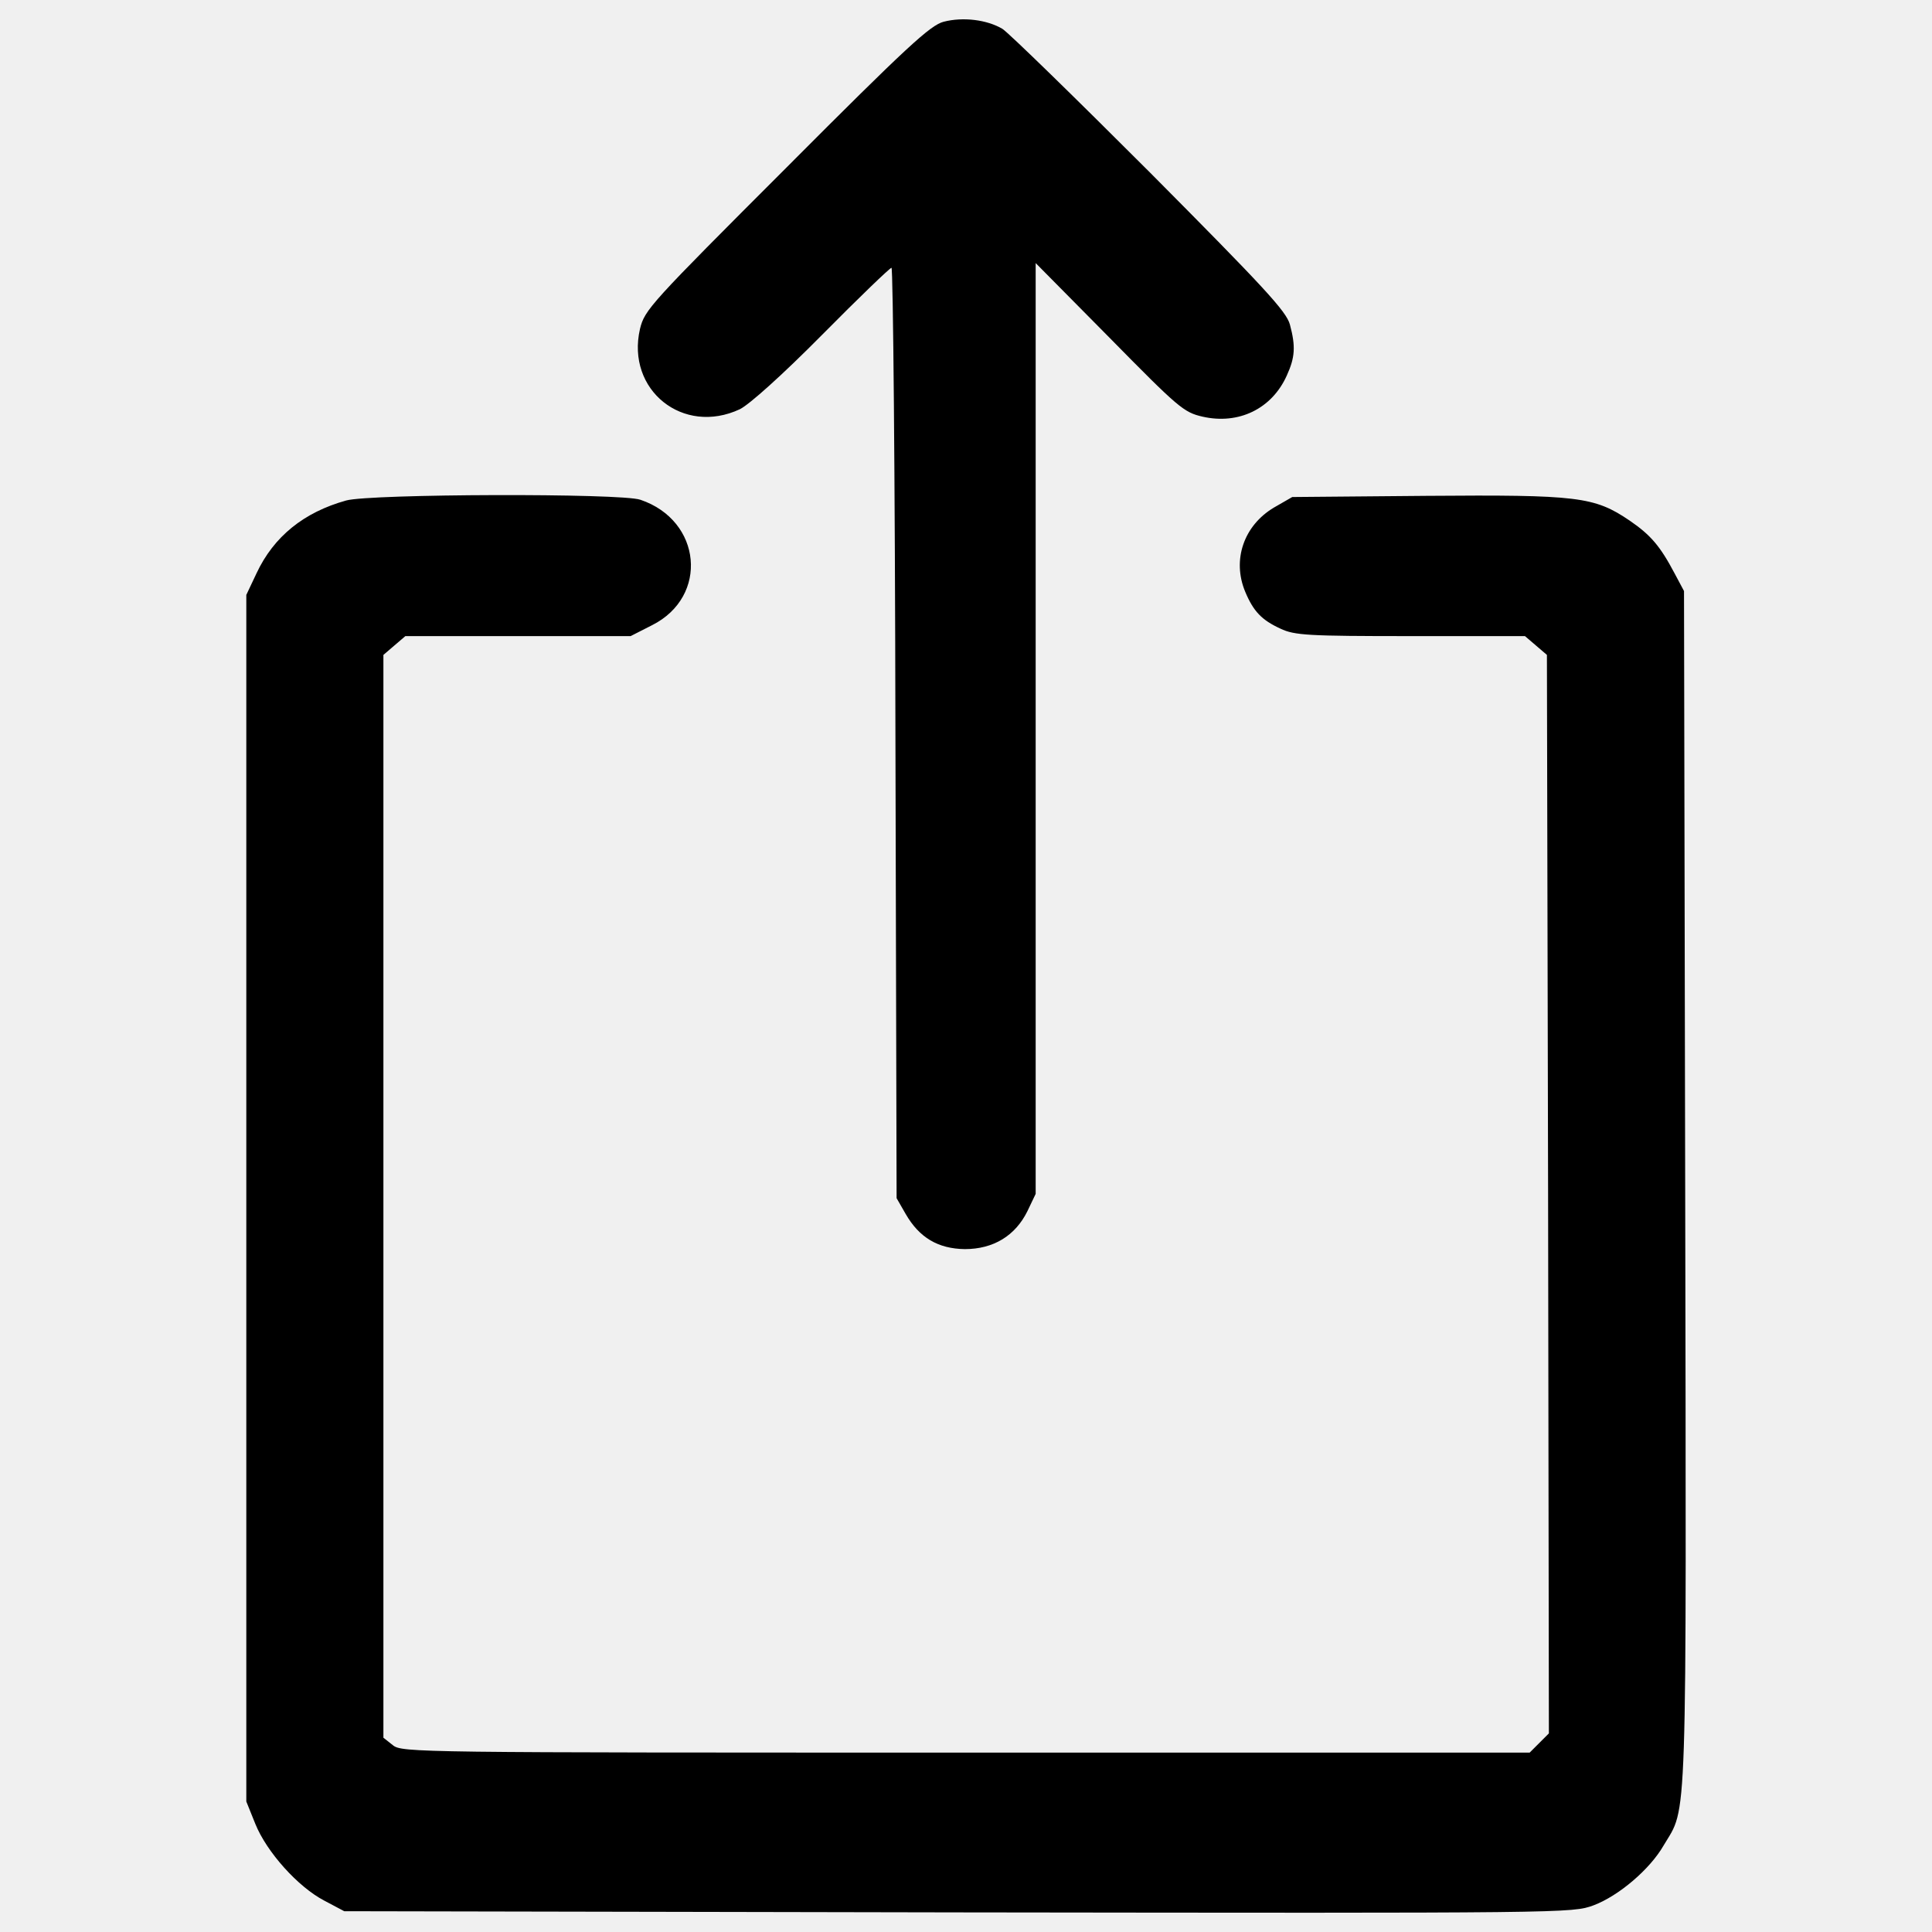
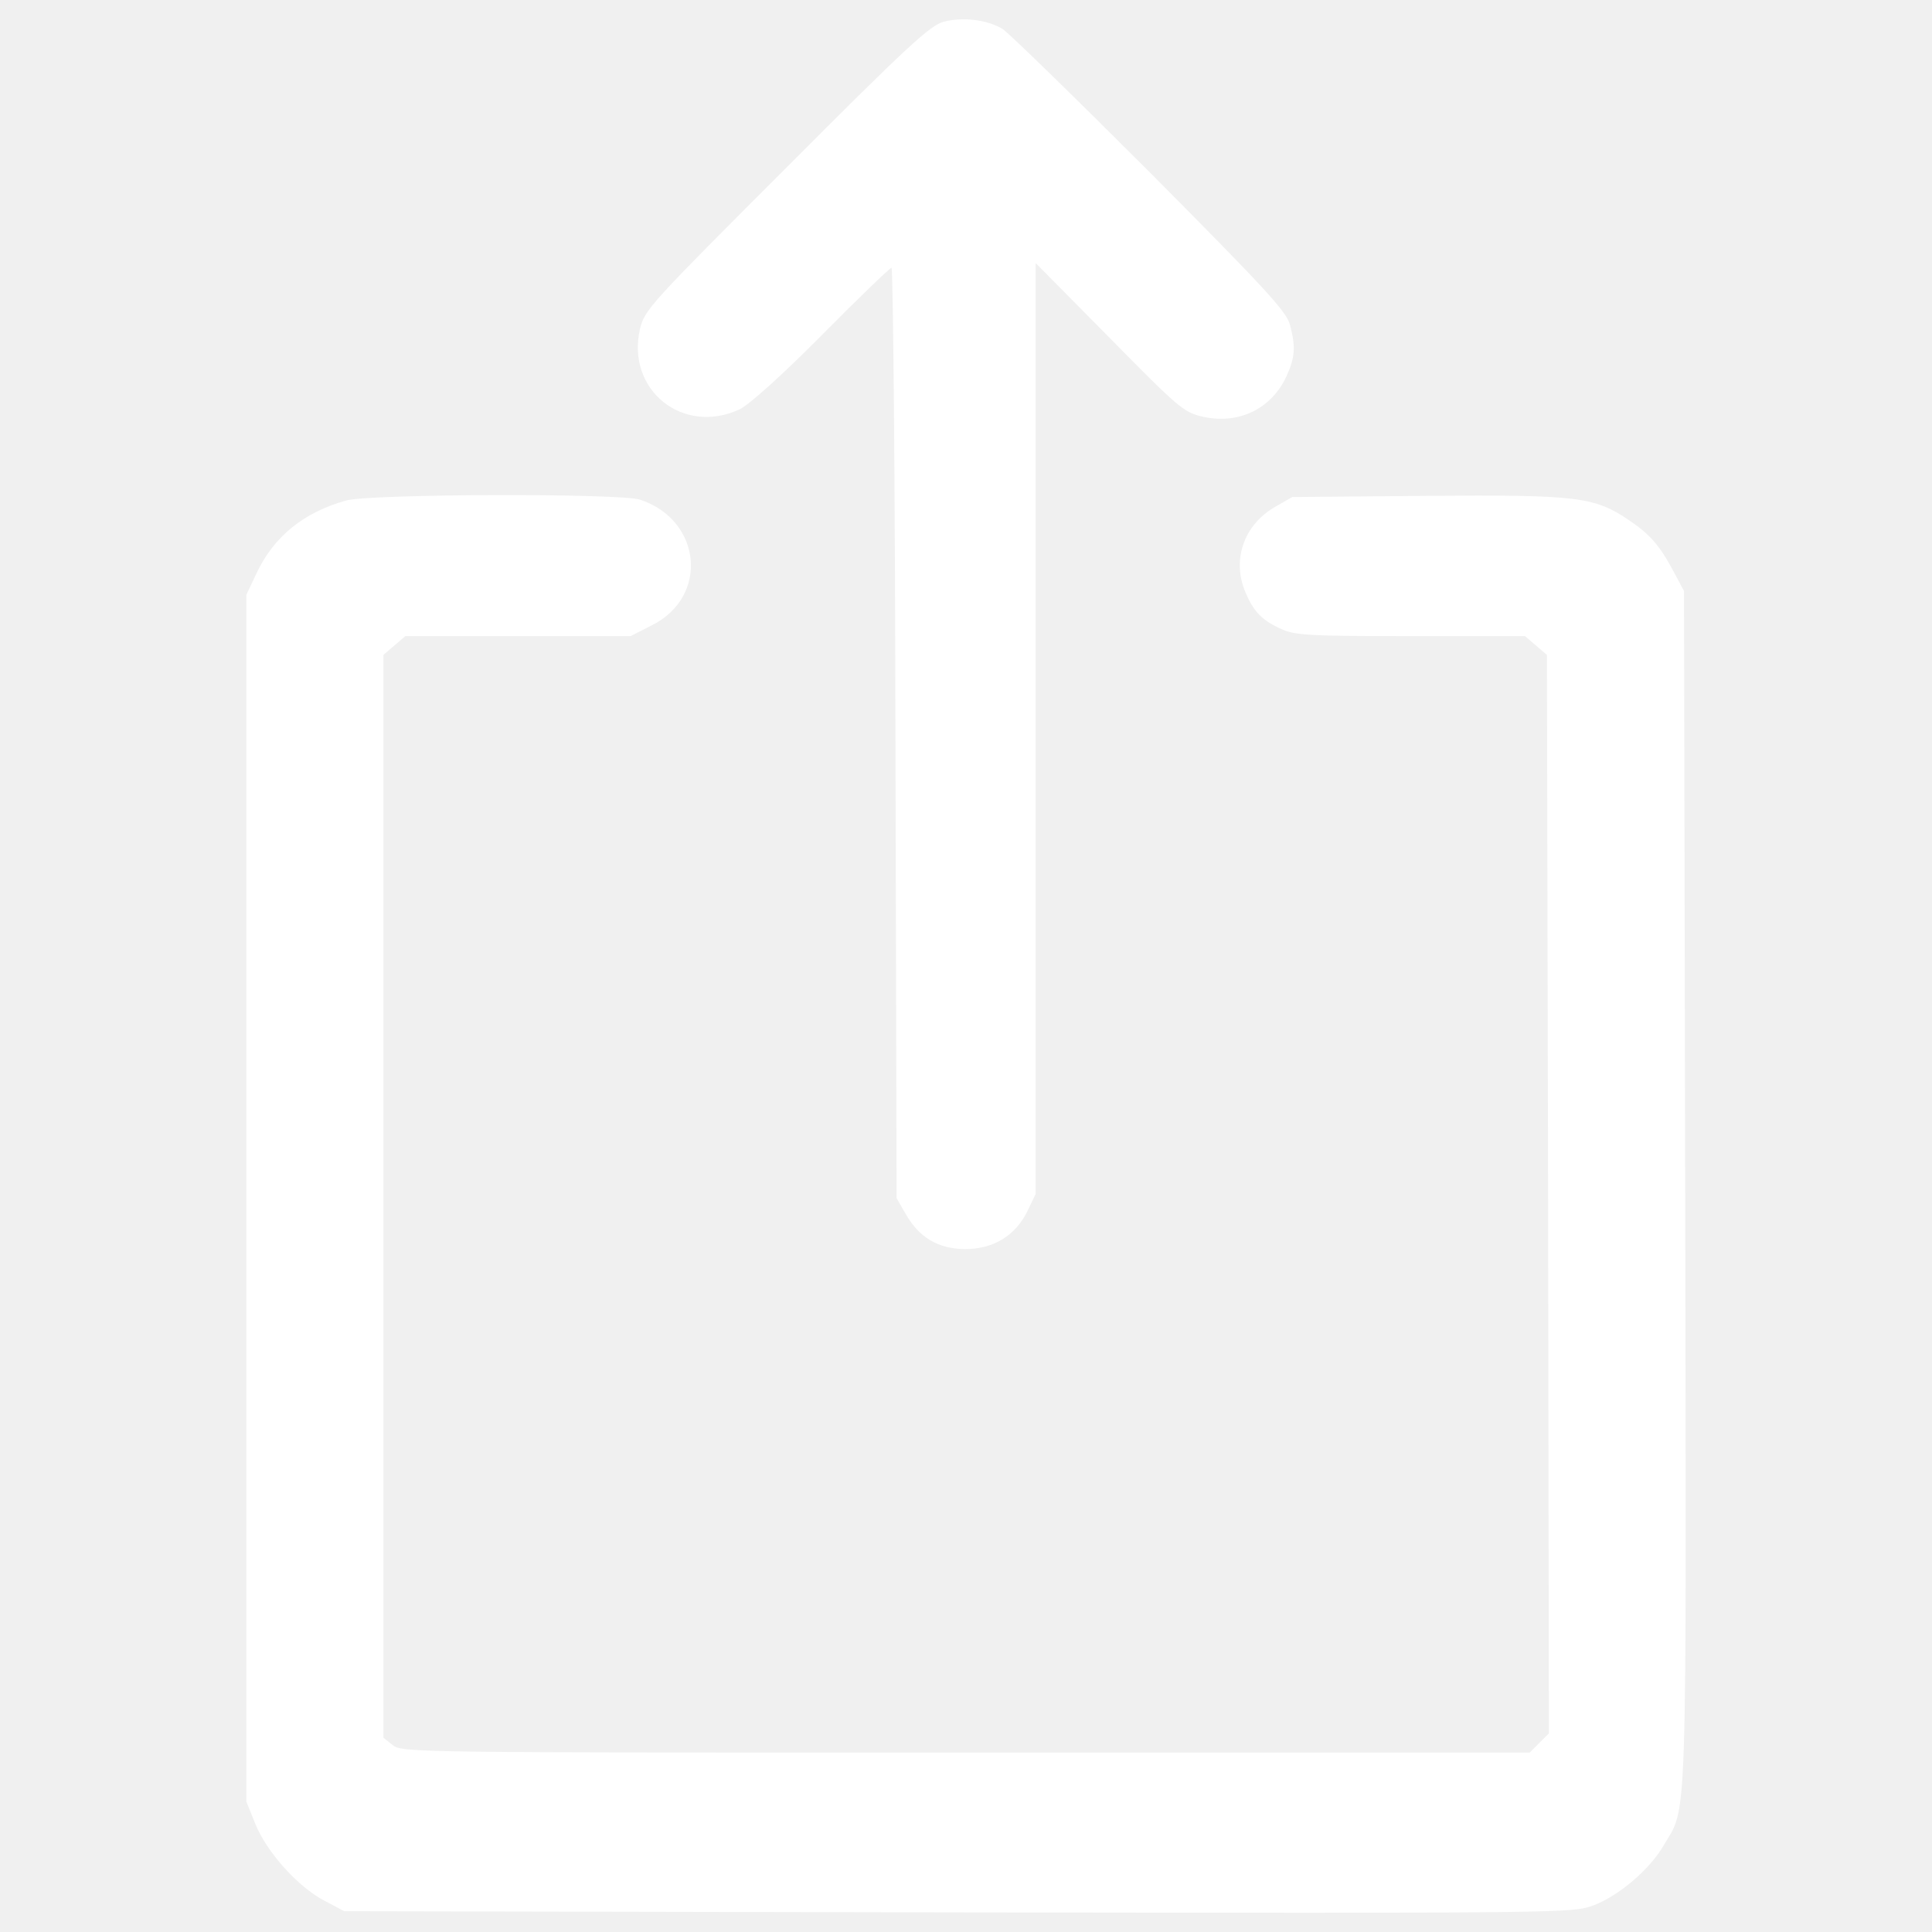
- <svg xmlns="http://www.w3.org/2000/svg" version="1.1" x="0px" y="0px" viewBox="0 0 1000 1000" enable-background="new 0 0 1000 1000" xml:space="preserve">
+ <svg xmlns="http://www.w3.org/2000/svg" fill="white" version="1.1" x="0px" y="0px" viewBox="0 0 1000 1000" enable-background="new 0 0 1000 1000" xml:space="preserve">
  <g>
    <g transform="translate(0,511) scale(0.1,-0.1)">
      <path d="M4884.1,4997.4c-68.9-18.2-188.6-127.7-813.1-754.3c-707.7-707.7-734-736.1-758.4-835.4c-73-316.3,223-553.6,517.1-415.7c48.7,24.3,217,174.4,425.8,385.3c188.6,190.6,350.8,346.7,358.9,346.7c8.1,0,18.2-1082.8,20.3-2406.9l6.1-2408.9l46.6-81.1c71-123.7,168.3-180.4,306.2-182.5c148,0,261.6,68.9,324.4,196.7l42.6,89.2v2408.9v2408.9l381.2-385.3c358.9-365,385.3-387.3,482.6-409.6c186.6-42.6,358.9,40.5,436,212.9c42.6,93.3,46.7,150.1,16.2,263.6c-18.3,69-135.9,194.7-723.9,786.7c-387.3,387.3-730,721.9-764.4,744.2C5109.2,5007.5,4985.5,5023.7,4884.1,4997.4z" />
      <path d="M1791.9,2519.5c-219-60.8-375.1-186.6-464.3-377.2l-52.7-111.5v-3122.7v-3122.7l46.6-115.6c58.8-146,221-326.5,356.9-397.4l103.4-54.8l3177.4-6.1c3167.3-4.1,3177.4-4.1,3288.9,36.5c129.8,48.7,292,186.5,362.9,310.2c123.7,208.8,117.6,16.2,111.5,3400.4l-6.1,3092.2l-48.7,91.3c-75,141.9-123.7,198.7-233.2,273.7c-182.5,123.7-267.6,133.8-1050.3,127.7l-695.5-6.1l-95.3-54.8c-156.1-93.3-217-271.7-148-436c42.6-101.4,85.2-146,182.5-190.6c73-34.5,141.9-38.5,673.2-38.5h592.1l56.8-48.6l56.8-48.7l6.1-2790.1l4.1-2792.1l-48.7-48.7l-50.7-50.7H4999.7c-2844.9,0-2919.9,0-2966.5,38.5l-48.7,38.5v2802.3v2802.3l56.8,48.7l56.8,48.6h584h582l111.5,56.8c294,148,257.5,541.4-60.8,648.9C3215.3,2558.1,1915.6,2554,1791.9,2519.5z" />
    </g>
  </g>
</svg>
